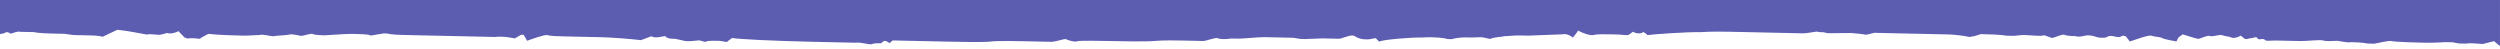
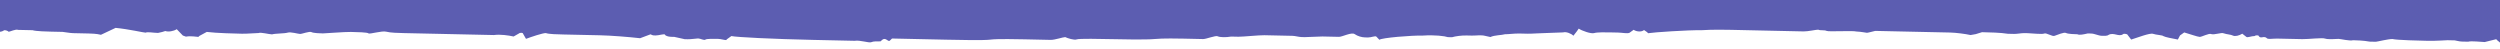
<svg xmlns="http://www.w3.org/2000/svg" fill="none" version="1.1" viewBox="0 0 1300 25">
-   <path d="m0 0v17.729c1.26-0.176 2.491-0.476 2.842-0.811 0.55-0.525 2.151 0.045 2.678 0.594 0.538 0.012 3.803-1.529 4.867-0.969 1.614 0.035 5.919 0.129 7.533 0.164 1.603 0.572 8.061 0.713 9.676 0.748 2.152 0.047 5.38 0.117 5.918 0.129 0.538 0.012 3.757 0.617 5.371 0.652 1.614 0.035 6.458 0.141 8.072 0.176 1.076 0.023 4.304 0.094 6.445 0.678l7.615-3.596c6.984 0.689 14.484 2.463 15.561 2.486 1.088-0.514 3.768 0.082 6.459 0.141l2.164-0.49 1.625-0.502c1.603 0.572 4.306 0.094 5.943-0.945l3.158 3.293 1.603 0.572c2.702-0.479 5.381 0.115 6.457 0.139l0.549-0.525 3.814-2.066c4.831 0.642 15.595 0.877 18.285 0.936 2.691 0.058 7.545-0.375 8.621-0.352 1.088-0.514 5.37 0.654 6.984 0.689 1.626-0.502 6.47-0.396 8.096-0.898 1.627-0.502 5.369 0.654 6.445 0.678 1.077 0.023 4.879-1.506 5.943-0.945 1.065 0.56 4.832 0.641 5.908 0.664 1.076 0.023 11.324-0.828 14.553-0.758 3.228 0.07 8.609 0.188 9.135 0.736 0.527 0.549 7.031-1.461 9.172-0.877 2.141 0.584 6.447 0.678 9.137 0.736l2.691 0.059 8.609 0.188 7.535 0.162 16.682 0.363c2.691 0.058 5.918 0.129 8.609 0.188l2.691 0.059c3.24-0.467 7.532 0.162 10.211 0.758l2.727-1.553c0.55-0.525 2.163-0.49 2.152 0.047l1.557 2.721c2.714-1.016 8.681-3.035 10.295-3 1.603 0.572 5.908 0.664 9.137 0.734l18.834 0.41c5.92 0.129 15.055 0.864 20.963 1.529l5.43-2.031s1.064 0.561 1.602 0.572l1.076 0.023c1.614 0.035 4.329-0.98 4.856-0.432-0.012 0.537 1.591 1.109 3.205 1.145l1.615 0.035 5.357 1.19 1.613 0.035c1.614 0.035 4.856-0.432 5.394-0.42 1.076 0.023 3.204 1.145 3.754 0.619s4.855-0.431 6.469-0.396c1.615 0.035 3.218 0.607 4.295 0.631l0.549-0.525 2.188-1.565c2.679 0.596 21.503 1.54 42.49 1.996l18.834 0.41 2.689 0.059c2.702-0.479 7.512 1.236 8.6 0.723s3.24-0.467 4.854-0.432l0.551-0.525c2.199-2.102 3.206 1.144 4.305 0.094l1.1-1.051c2.152 0.047 9.15 0.2 15.607 0.34l5.918 0.127 6.459 0.141c5.919 0.129 19.909 0.432 23.15-0.035 3.24-0.467 14.541-0.221 17.77-0.15 3.229 0.07 11.3 0.246 13.453 0.293 2.153 0.047 6.492-1.473 7.568-1.449 1.064 0.56 4.809 1.717 5.896 1.203 1.088-0.514 12.927-0.256 17.232-0.162 4.305 0.093 18.831 0.408 23.148-0.035 4.317-0.444 12.928-0.258 15.08-0.211 2.153 0.047 8.609 0.188 10.225 0.223 1.614 0.035 6.505-2.008 7.57-1.447 1.064 0.56 4.294 0.631 6.996 0.152l2.152 0.047 1.613 0.035c2.153 0.047 10.788-0.842 13.479-0.783 3.228 0.07 8.071 0.176 11.299 0.246l3.228 0.07c1.615 0.035 3.217 0.606 4.832 0.641l1.615 0.035c1.615 0.035 7.546-0.373 9.16-0.338 1.614 0.035 6.995 0.152 8.609 0.188 1.614 0.035 6.516-2.545 8.107-1.435s3.732 1.692 5.346 1.727l1.615 0.035c1.614 0.035 3.79-0.992 4.316-0.443l1.58 1.647c1.099-1.051 16.738-2.322 22.658-2.193 5.931-0.408 11.301 0.244 12.904 0.816l2.152 0.047c1.626-0.502 4.866-0.969 7.557-0.91l2.691 0.059c2.153 0.047 4.855-0.431 6.996 0.152l2.678 0.594c2.176-1.027 5.944-0.945 7.57-1.447 1.614 0.035 4.855-0.432 7.545-0.373l4.305 0.094c2.153 0.047 7.546-0.373 9.16-0.338 1.615 0.035 7.546-0.375 9.16-0.34 1.626-0.502 4.293 0.631 5.346 1.728l1.66-2.113 1.113-1.588c1.591 1.109 6.397 2.826 8.023 2.324 1.626-0.502 5.931-0.408 9.16-0.338l3.228 0.068c2.152 0.047 4.832 0.643 5.92 0.129l2.188-1.565c1.591 1.109 4.281 1.168 5.381 0.117l1.592 1.109 0.525 0.549c2.703-0.479 21.034-1.693 27.492-1.553 5.931-0.409 13.463-0.244 15.615-0.197l2.152 0.047 6.457 0.139 26.908 0.586 2.152 0.045c2.153 0.047 6.481-0.934 7.557-0.91 1.065 0.56 3.228 0.07 4.293 0.631 1.064 0.56 13.465-0.244 15.605 0.34 2.153 0.047 4.833 0.641 5.371 0.652 0.538 0.012 2.162-0.49 4.326-0.98l1.615 0.035c2.691 0.059 5.92 0.129 8.611 0.188l8.609 0.188 8.615 0.186 8.609 0.188 2.689 0.059c3.22 0.07 8.061 0.713 10.74 1.309l2.701-0.479 3.25-1.004c3.77 0.082 9.689 0.209 13.44 0.828l3.231 0.07c1.61 0.035 3.779-0.455 5.389-0.42l1.621 0.035c2.15 0.047 7.519 0.701 8.609 0.188s4.271 1.703 5.361 1.19c1.62-0.502 4.889-2.043 5.949-1.482 1.06 0.56 4.83 0.643 5.91 0.666 1.06 0.56 3.231 0.07 5.391-0.42l1.609 0.035c2.16 0.047 3.75 1.156 5.9 1.203 1.08 0.023 2.69 0.059 3.24-0.467 2.73-1.553 5.359 1.19 7.549-0.375 0.55-0.525 2.15 0.047 2.15 0.047l2.09 2.732c3.26-1.004 9.769-3.549 11.369-2.977 1.61 0.572 4.841 0.643 5.361 1.191 1.07 0.56 4.28 1.166 7.5 1.773l1.119-2.125 2.189-1.565c2.14 0.584 6.951 2.301 8.031 2.324 1.07 0.023 4.889-2.043 5.949-1.482 1.6 0.572 5.411-0.957 6.471-0.396 1.6 0.572 3.76 0.619 4.82 1.18 1.06 0.56 3.229 0.068 4.869-0.971l2.109 1.658c0.53 0.549 2.71-0.478 4.32-0.443 0.55-0.525 2.17-0.49 2.15 0.047 1.04 1.635 2.711-0.478 4.291 1.168 0.52 0.549 3.219 0.07 5.379 0.117 3.23 0.07 6.45 0.139 9.68 0.209l3.23 0.07c3.23 0.07 10.25-0.852 11.85-0.279 1.6 0.572 5.92 0.129 7 0.152 1.07 0.023 5.891 1.201 7.521 0.699 1.61 0.035 5.38 0.117 8.6 0.725l3.229 0.07c0.54 0.012 6.491-1.47 8.641-1.424 2.14 0.584 14.521 0.852 18.291 0.934 4.3 0.093 9.689-0.326 10.228-0.314 0.54 0.012 3.232 0.07 3.772 0.082 0.54 0.012 2.14 0.584 3.76 0.619l3.219 0.07c1.63-0.502 7.001 0.15 8.611 0.186 1.63-0.502 4.329-0.98 5.959-1.482l0.531 0.549 2.449 2.049v-23.975h-1300z" fill="#5c5db1" />
+   <path d="m-0.999-1v17.729c1.262-0.176 2.495-0.476 2.846-0.811 0.551-0.525 2.155 0.045 2.682 0.594 0.539 0.012 3.808-1.529 4.875-0.969 1.617 0.035 5.928 0.129 7.545 0.164 1.605 0.572 8.074 0.713 9.691 0.748 2.156 0.047 5.388 0.117 5.927 0.129 0.539 0.012 3.763 0.617 5.379 0.652 1.617 0.035 6.468 0.141 8.085 0.176 1.078 0.023 4.311 0.094 6.455 0.678l7.627-3.596c6.995 0.689 14.506 2.463 15.585 2.486 1.09-0.514 3.774 0.082 6.469 0.141l2.167-0.49 1.627-0.502c1.605 0.572 4.312 0.094 5.952-0.945l3.163 3.293 1.606 0.572c2.706-0.479 5.389 0.115 6.467 0.139l0.55-0.525 3.82-2.066c4.838 0.642 15.619 0.877 18.313 0.936 2.695 0.058 7.557-0.375 8.634-0.352 1.09-0.514 5.379 0.654 6.995 0.689 1.629-0.502 6.48-0.396 8.108-0.898 1.629-0.502 5.378 0.654 6.455 0.678 1.079 0.023 4.887-1.506 5.952-0.945 1.067 0.56 4.84 0.641 5.917 0.664 1.078 0.023 11.341-0.828 14.575-0.758 3.233 0.07 8.622 0.188 9.149 0.736 0.528 0.549 7.042-1.461 9.186-0.877 2.144 0.584 6.457 0.678 9.151 0.736l2.696 0.059 8.623 0.188 7.547 0.162 16.708 0.363c2.695 0.058 5.928 0.129 8.623 0.188l2.696 0.059c3.245-0.467 7.543 0.162 10.227 0.758l2.731-1.553c0.551-0.525 2.167-0.49 2.156 0.047l1.559 2.721c2.718-1.016 8.694-3.035 10.311-3 1.605 0.572 5.917 0.664 9.151 0.734l18.863 0.41c5.929 0.129 15.078 0.864 20.995 1.529l5.438-2.031s1.065 0.561 1.604 0.572l1.078 0.023c1.617 0.035 4.335-0.98 4.863-0.432-0.012 0.537 1.594 1.109 3.21 1.145l1.618 0.035 5.366 1.19 1.616 0.035c1.617 0.035 4.864-0.432 5.403-0.42 1.078 0.023 3.209 1.145 3.76 0.619 0.551-0.525 4.862-0.431 6.479-0.396 1.617 0.035 3.223 0.607 4.301 0.631l0.55-0.525 2.191-1.565c2.683 0.596 21.536 1.54 42.555 1.996l18.863 0.41 2.693 0.059c2.706-0.479 7.523 1.236 8.613 0.723s3.244-0.467 4.861-0.432l0.552-0.525c2.202-2.102 3.211 1.144 4.311 0.094l1.101-1.051c2.155 0.047 9.164 0.2 15.631 0.34l5.927 0.127 6.469 0.141c5.928 0.129 19.94 0.432 23.186-0.035 3.245-0.467 14.563-0.221 17.797-0.15 3.234 0.07 11.317 0.246 13.474 0.293 2.156 0.047 6.502-1.473 7.58-1.449 1.066 0.56 4.816 1.717 5.906 1.203 1.09-0.514 12.947-0.256 17.259-0.162 4.312 0.093 18.86 0.408 23.184-0.035s12.948-0.258 15.103-0.211c2.156 0.047 8.622 0.188 10.241 0.223 1.617 0.035 6.515-2.008 7.582-1.447 1.066 0.56 4.301 0.631 7.007 0.152l2.156 0.047 1.616 0.035c2.156 0.047 10.805-0.842 13.5-0.783 3.233 0.07 8.083 0.176 11.316 0.246l3.233 0.07c1.617 0.035 3.222 0.606 4.839 0.641l1.618 0.035c1.617 0.035 7.558-0.373 9.174-0.338 1.617 0.035 7.006 0.152 8.623 0.188 1.617 0.035 6.526-2.545 8.12-1.435s3.737 1.692 5.354 1.727l1.618 0.035c1.617 0.035 3.796-0.992 4.323-0.443l1.583 1.647c1.101-1.051 16.764-2.322 22.693-2.193 5.94-0.408 11.318 0.244 12.924 0.816l2.156 0.047c1.629-0.502 4.873-0.969 7.568-0.91l2.696 0.059c2.156 0.047 4.863-0.431 7.007 0.152l2.682 0.594c2.179-1.027 5.953-0.945 7.582-1.447 1.617 0.035 4.862-0.432 7.556-0.373l4.311 0.094c2.156 0.047 7.558-0.373 9.174-0.338 1.617 0.035 7.558-0.375 9.174-0.34 1.629-0.502 4.299 0.631 5.354 1.728l1.663-2.113 1.115-1.588c1.593 1.109 6.407 2.826 8.036 2.324 1.629-0.502 5.94-0.408 9.174-0.338l3.233 0.068c2.155 0.047 4.839 0.643 5.929 0.129l2.191-1.565c1.593 1.109 4.287 1.168 5.389 0.117l1.594 1.109 0.526 0.549c2.707-0.479 21.066-1.693 27.534-1.553 5.94-0.409 13.484-0.244 15.639-0.197l2.156 0.047 6.467 0.139 26.949 0.586 2.156 0.045c2.156 0.047 6.491-0.934 7.568-0.91 1.067 0.56 3.233 0.07 4.3 0.631 1.066 0.56 13.486-0.244 15.629 0.34 2.156 0.047 4.84 0.641 5.379 0.652 0.539 0.012 2.166-0.49 4.333-0.98l1.618 0.035c2.695 0.059 5.929 0.129 8.625 0.188l8.623 0.188 8.629 0.186 8.623 0.188 2.694 0.059c3.225 0.07 8.073 0.713 10.756 1.309l2.705-0.479 3.255-1.004c3.776 0.082 9.704 0.209 13.461 0.828l3.236 0.07c1.613 0.035 3.784-0.455 5.397-0.42l1.624 0.035c2.153 0.047 7.531 0.701 8.623 0.188s4.278 1.703 5.37 1.19c1.623-0.502 4.897-2.043 5.958-1.482 1.062 0.56 4.838 0.643 5.919 0.666 1.062 0.56 3.236 0.07 5.399-0.42l1.612 0.035c2.163 0.047 3.756 1.156 5.91 1.203 1.082 0.023 2.694 0.059 3.245-0.467 2.734-1.553 5.367 1.19 7.561-0.375 0.551-0.525 2.154 0.047 2.154 0.047l2.093 2.732c3.265-1.004 9.784-3.549 11.386-2.977 1.612 0.572 4.849 0.643 5.37 1.191 1.072 0.56 4.287 1.166 7.512 1.773l1.121-2.125 2.193-1.565c2.143 0.584 6.962 2.301 8.044 2.324 1.072 0.023 4.897-2.043 5.958-1.482 1.602 0.572 5.419-0.957 6.481-0.396 1.603 0.572 3.766 0.619 4.828 1.18 1.062 0.56 3.234 0.068 4.877-0.971l2.113 1.658c0.531 0.549 2.714-0.478 4.327-0.443 0.551-0.525 2.174-0.49 2.154 0.047 1.042 1.635 2.715-0.478 4.298 1.168 0.521 0.549 3.224 0.07 5.387 0.117 3.235 0.07 6.46 0.139 9.695 0.209l3.235 0.07c3.235 0.07 10.266-0.852 11.868-0.279 1.602 0.572 5.929 0.129 7.011 0.152 1.072 0.023 5.9 1.201 7.533 0.699 1.613 0.035 5.388 0.117 8.613 0.725l3.233 0.07c0.541 0.012 6.501-1.47 8.654-1.424 2.143 0.584 14.543 0.852 18.319 0.934 4.307 0.093 9.704-0.326 10.244-0.314 0.541 0.012 3.236 0.07 3.777 0.082 0.541 0.012 2.143 0.584 3.766 0.619l3.224 0.07c1.633-0.502 7.012 0.15 8.625 0.186 1.633-0.502 4.336-0.98 5.968-1.482l0.532 0.549 2.453 2.049v-23.975h-1302z" fill="#5c5db1" stroke-width="1.001" />
</svg>
